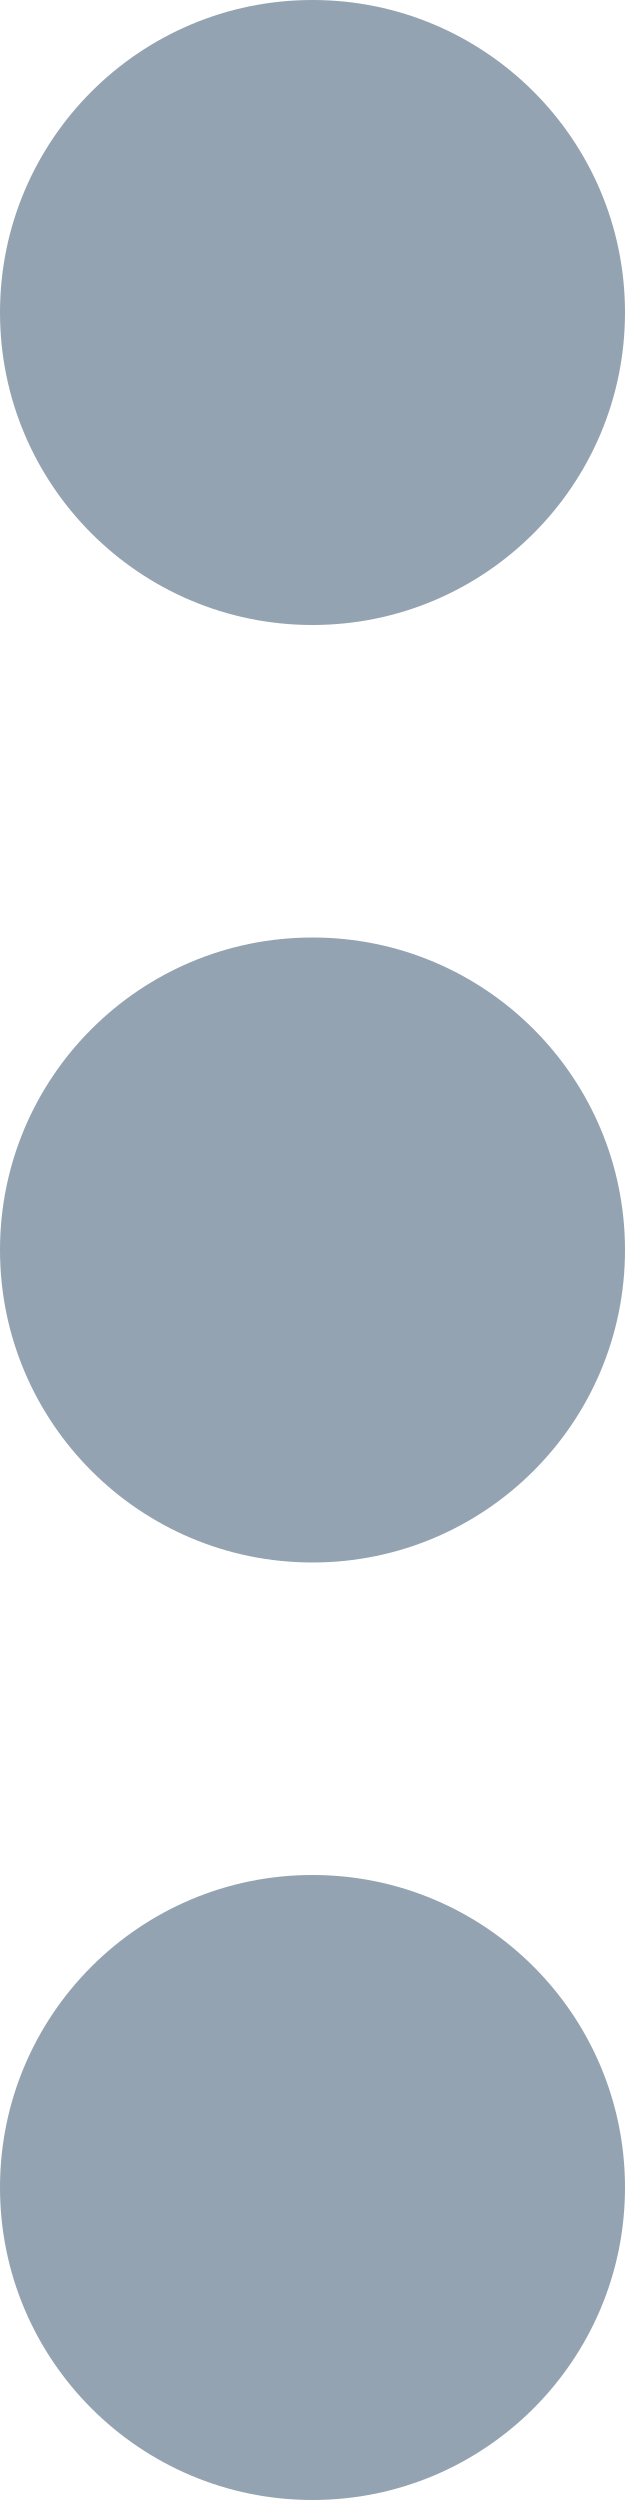
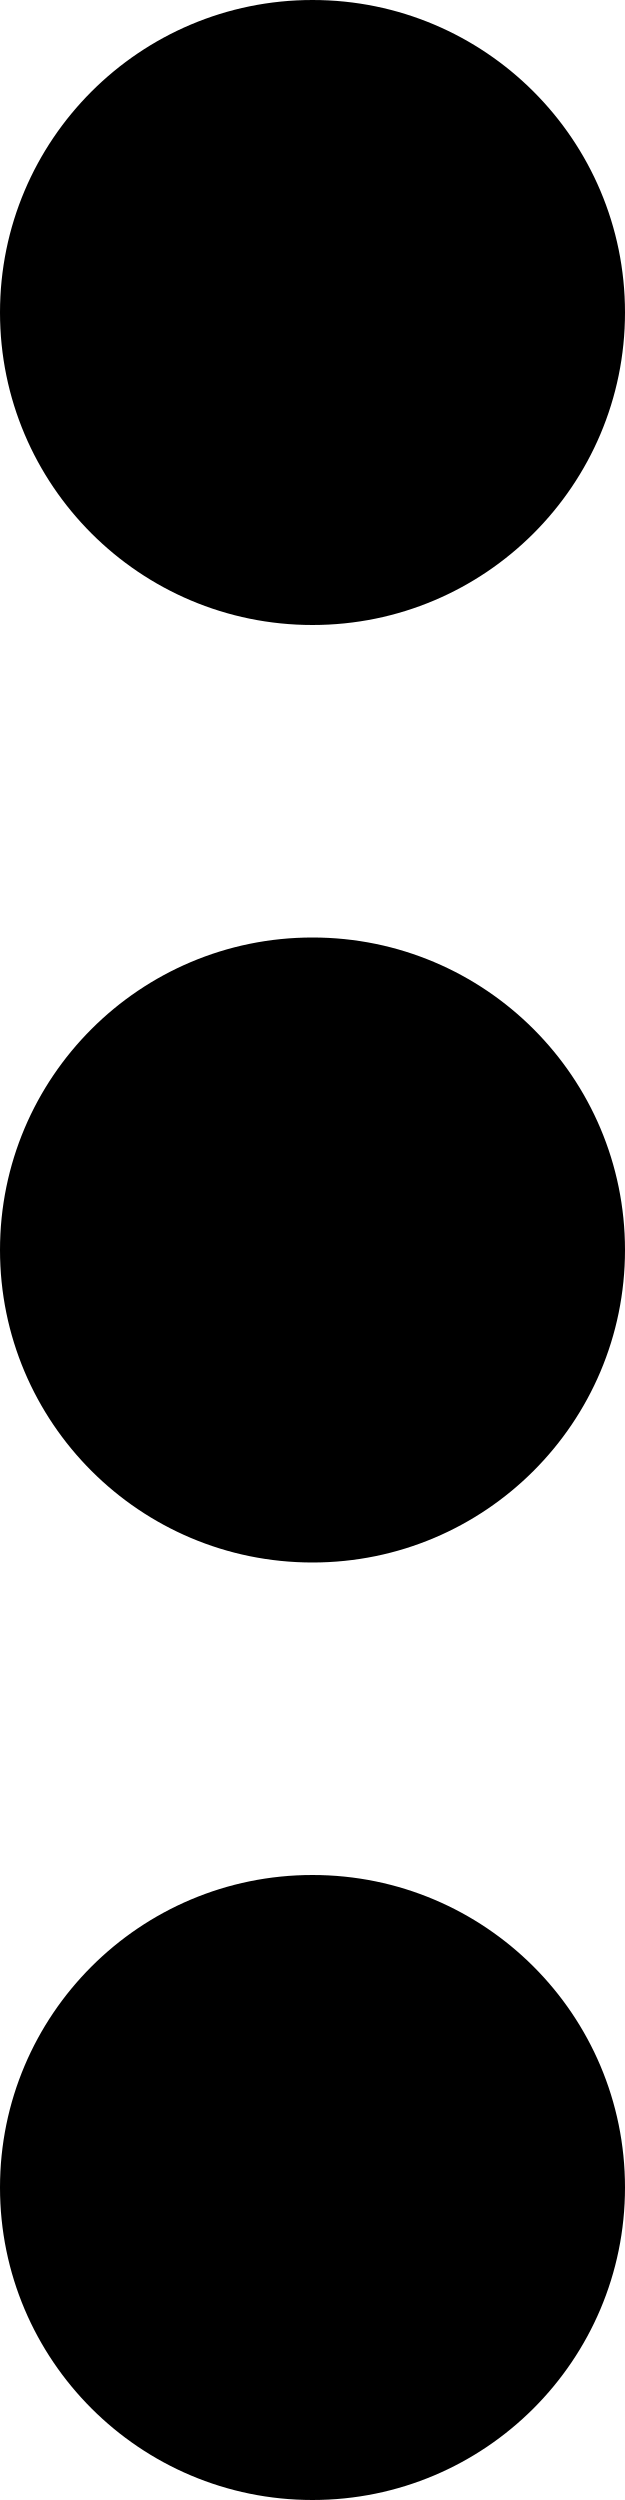
<svg xmlns="http://www.w3.org/2000/svg" width="4" height="16" viewBox="0 0 4 16" fill="none">
-   <circle cx="2" cy="2" r="2" fill="#94A3B1" />
-   <circle cx="2" cy="8" r="2" fill="#94A3B1" />
-   <circle cx="2" cy="14" r="2" fill="#94A3B1" />
+   <circle cx="2" cy="2" r="2" fill="currentColor" />
+   <circle cx="2" cy="8" r="2" fill="currentColor" />
+   <circle cx="2" cy="14" r="2" fill="currentColor" />
</svg>
